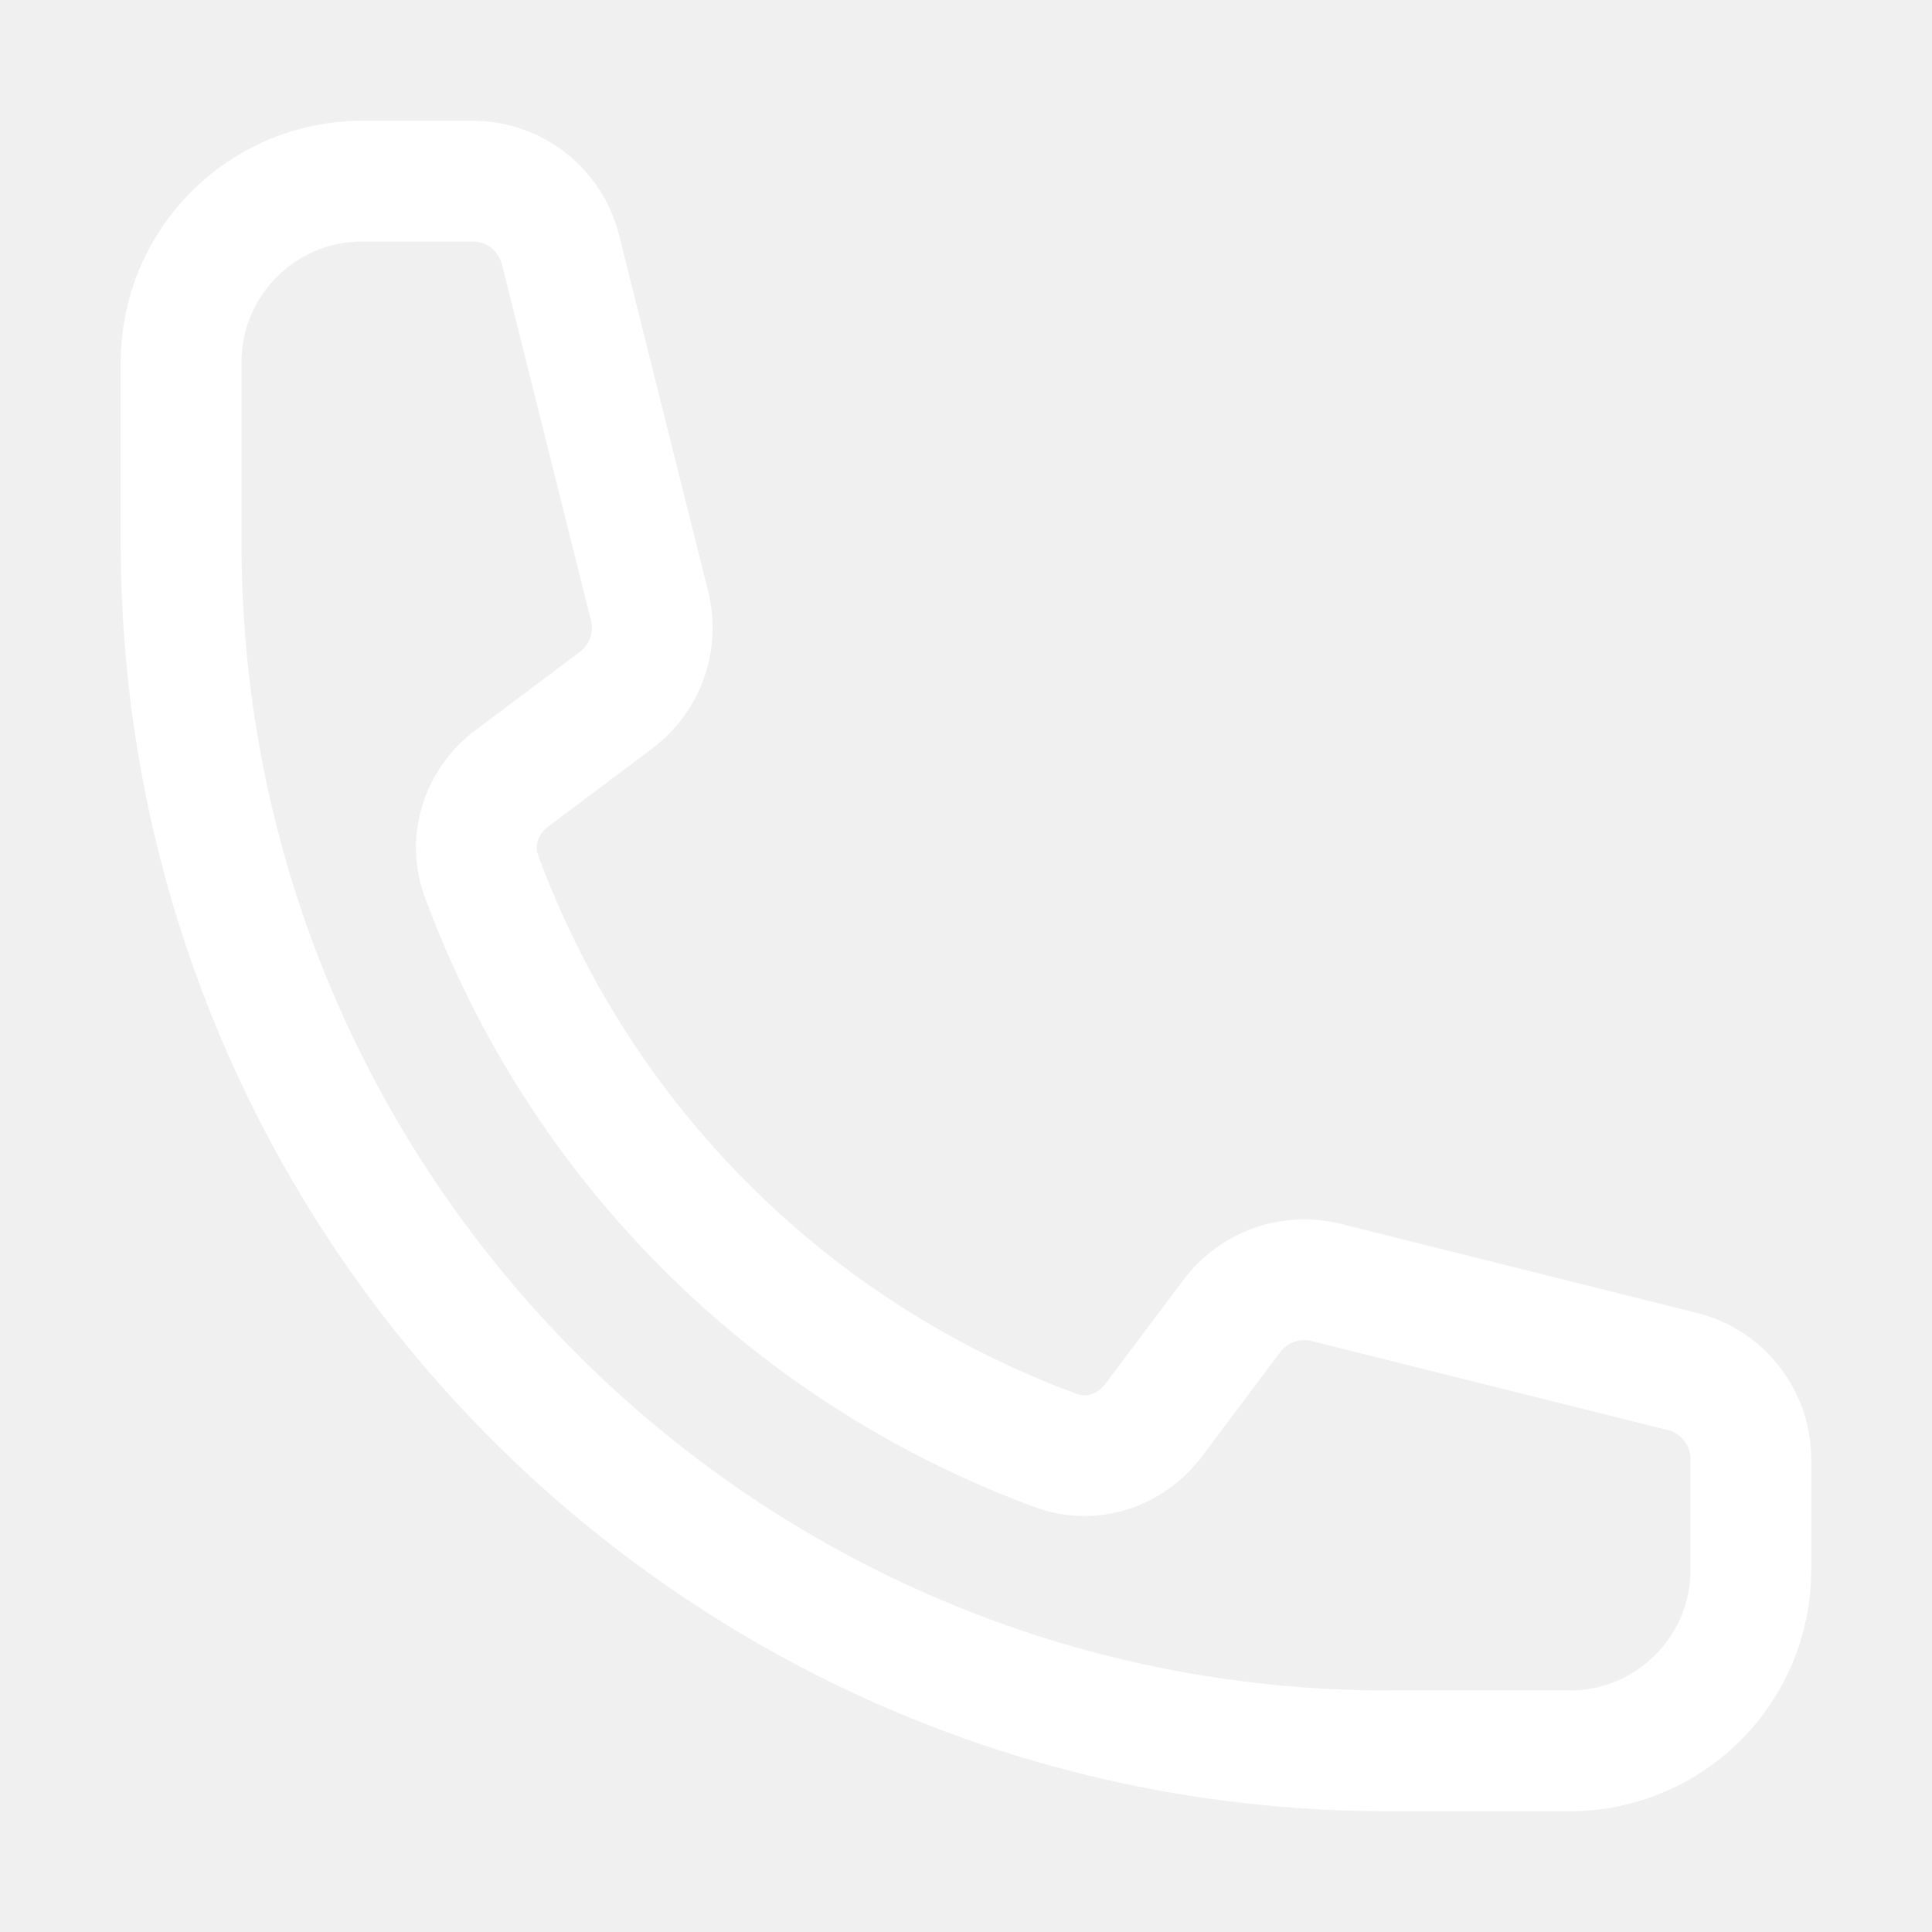
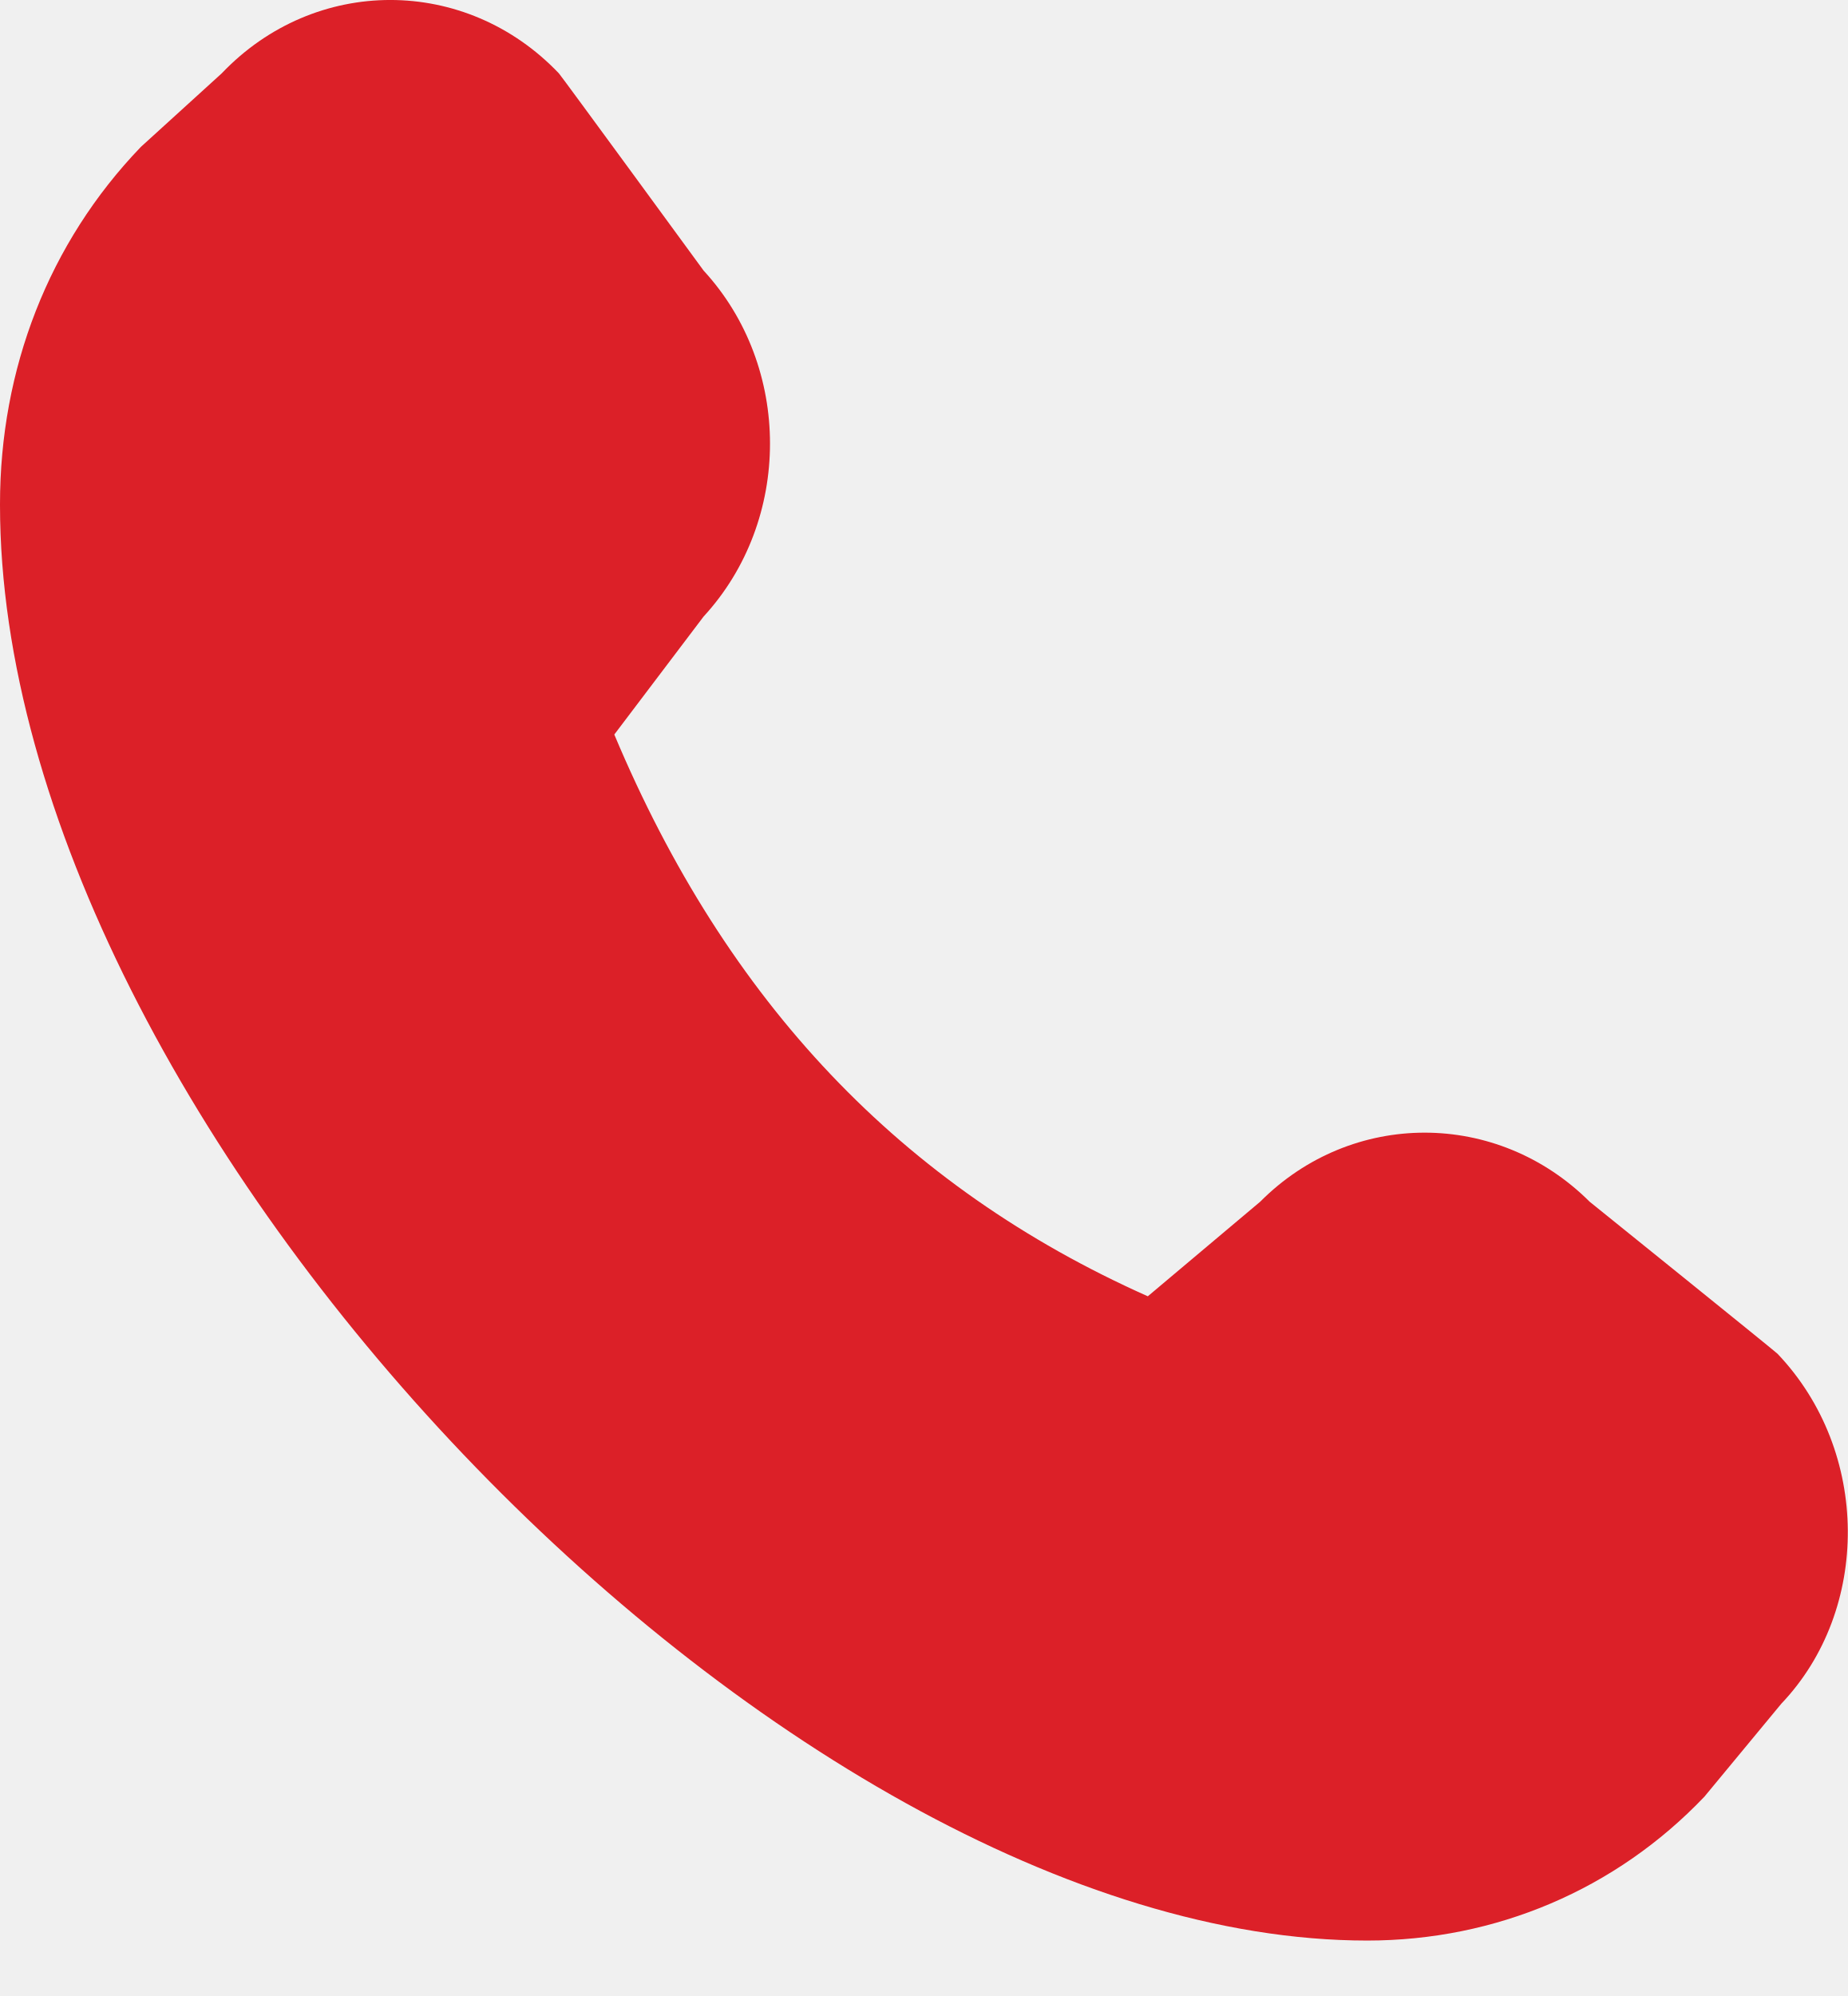
- <svg xmlns="http://www.w3.org/2000/svg" fill="none" viewBox="0 0 24 24" stroke-width="1.5" stroke="white" class="w-6 h-6">
-   <path stroke-linecap="round" stroke-linejoin="round" d="M2.25 6.75c0 8.284 6.716 15 15 15h2.25a2.25 2.25 0 002.25-2.25v-1.372c0-.516-.351-.966-.852-1.091l-4.423-1.106c-.44-.11-.902.055-1.173.417l-.97 1.293c-.282.376-.769.542-1.21.38a12.035 12.035 0 01-7.143-7.143c-.162-.441.004-.928.38-1.21l1.293-.97c.363-.271.527-.734.417-1.173L6.963 3.102a1.125 1.125 0 00-1.091-.852H4.5A2.25 2.25 0 002.25 4.5v2.25z" />
+ <svg xmlns="http://www.w3.org/2000/svg" width="25" height="27" viewBox="0 0 25 27" fill="none">
+   <g clip-path="url(#clip0_159_1826)">
+     <path d="M0 6.831C0 15.185 10.55 26.25 18.497 26.25C20.236 26.25 21.861 25.561 23.059 24.304L24.1 23.046C25.308 21.778 25.308 19.635 24.048 18.312C24.017 18.279 21.507 16.256 21.507 16.256C20.257 15.01 18.289 15.01 17.049 16.256L15.529 17.535C12.196 16.049 9.832 13.556 8.311 9.936L9.519 8.34C10.717 7.039 10.717 4.961 9.519 3.66C9.519 3.66 7.593 1.025 7.561 0.992C6.301 -0.331 4.26 -0.331 3 0.992L1.906 1.987C0.656 3.288 0 4.994 0 6.82V6.831Z" fill="#DC2028" />
+   </g>
+   <defs>
+     <clipPath id="clip0_159_1826">
+       <rect width="25" height="27" fill="white" />
+     </clipPath>
+   </defs>
</svg>
